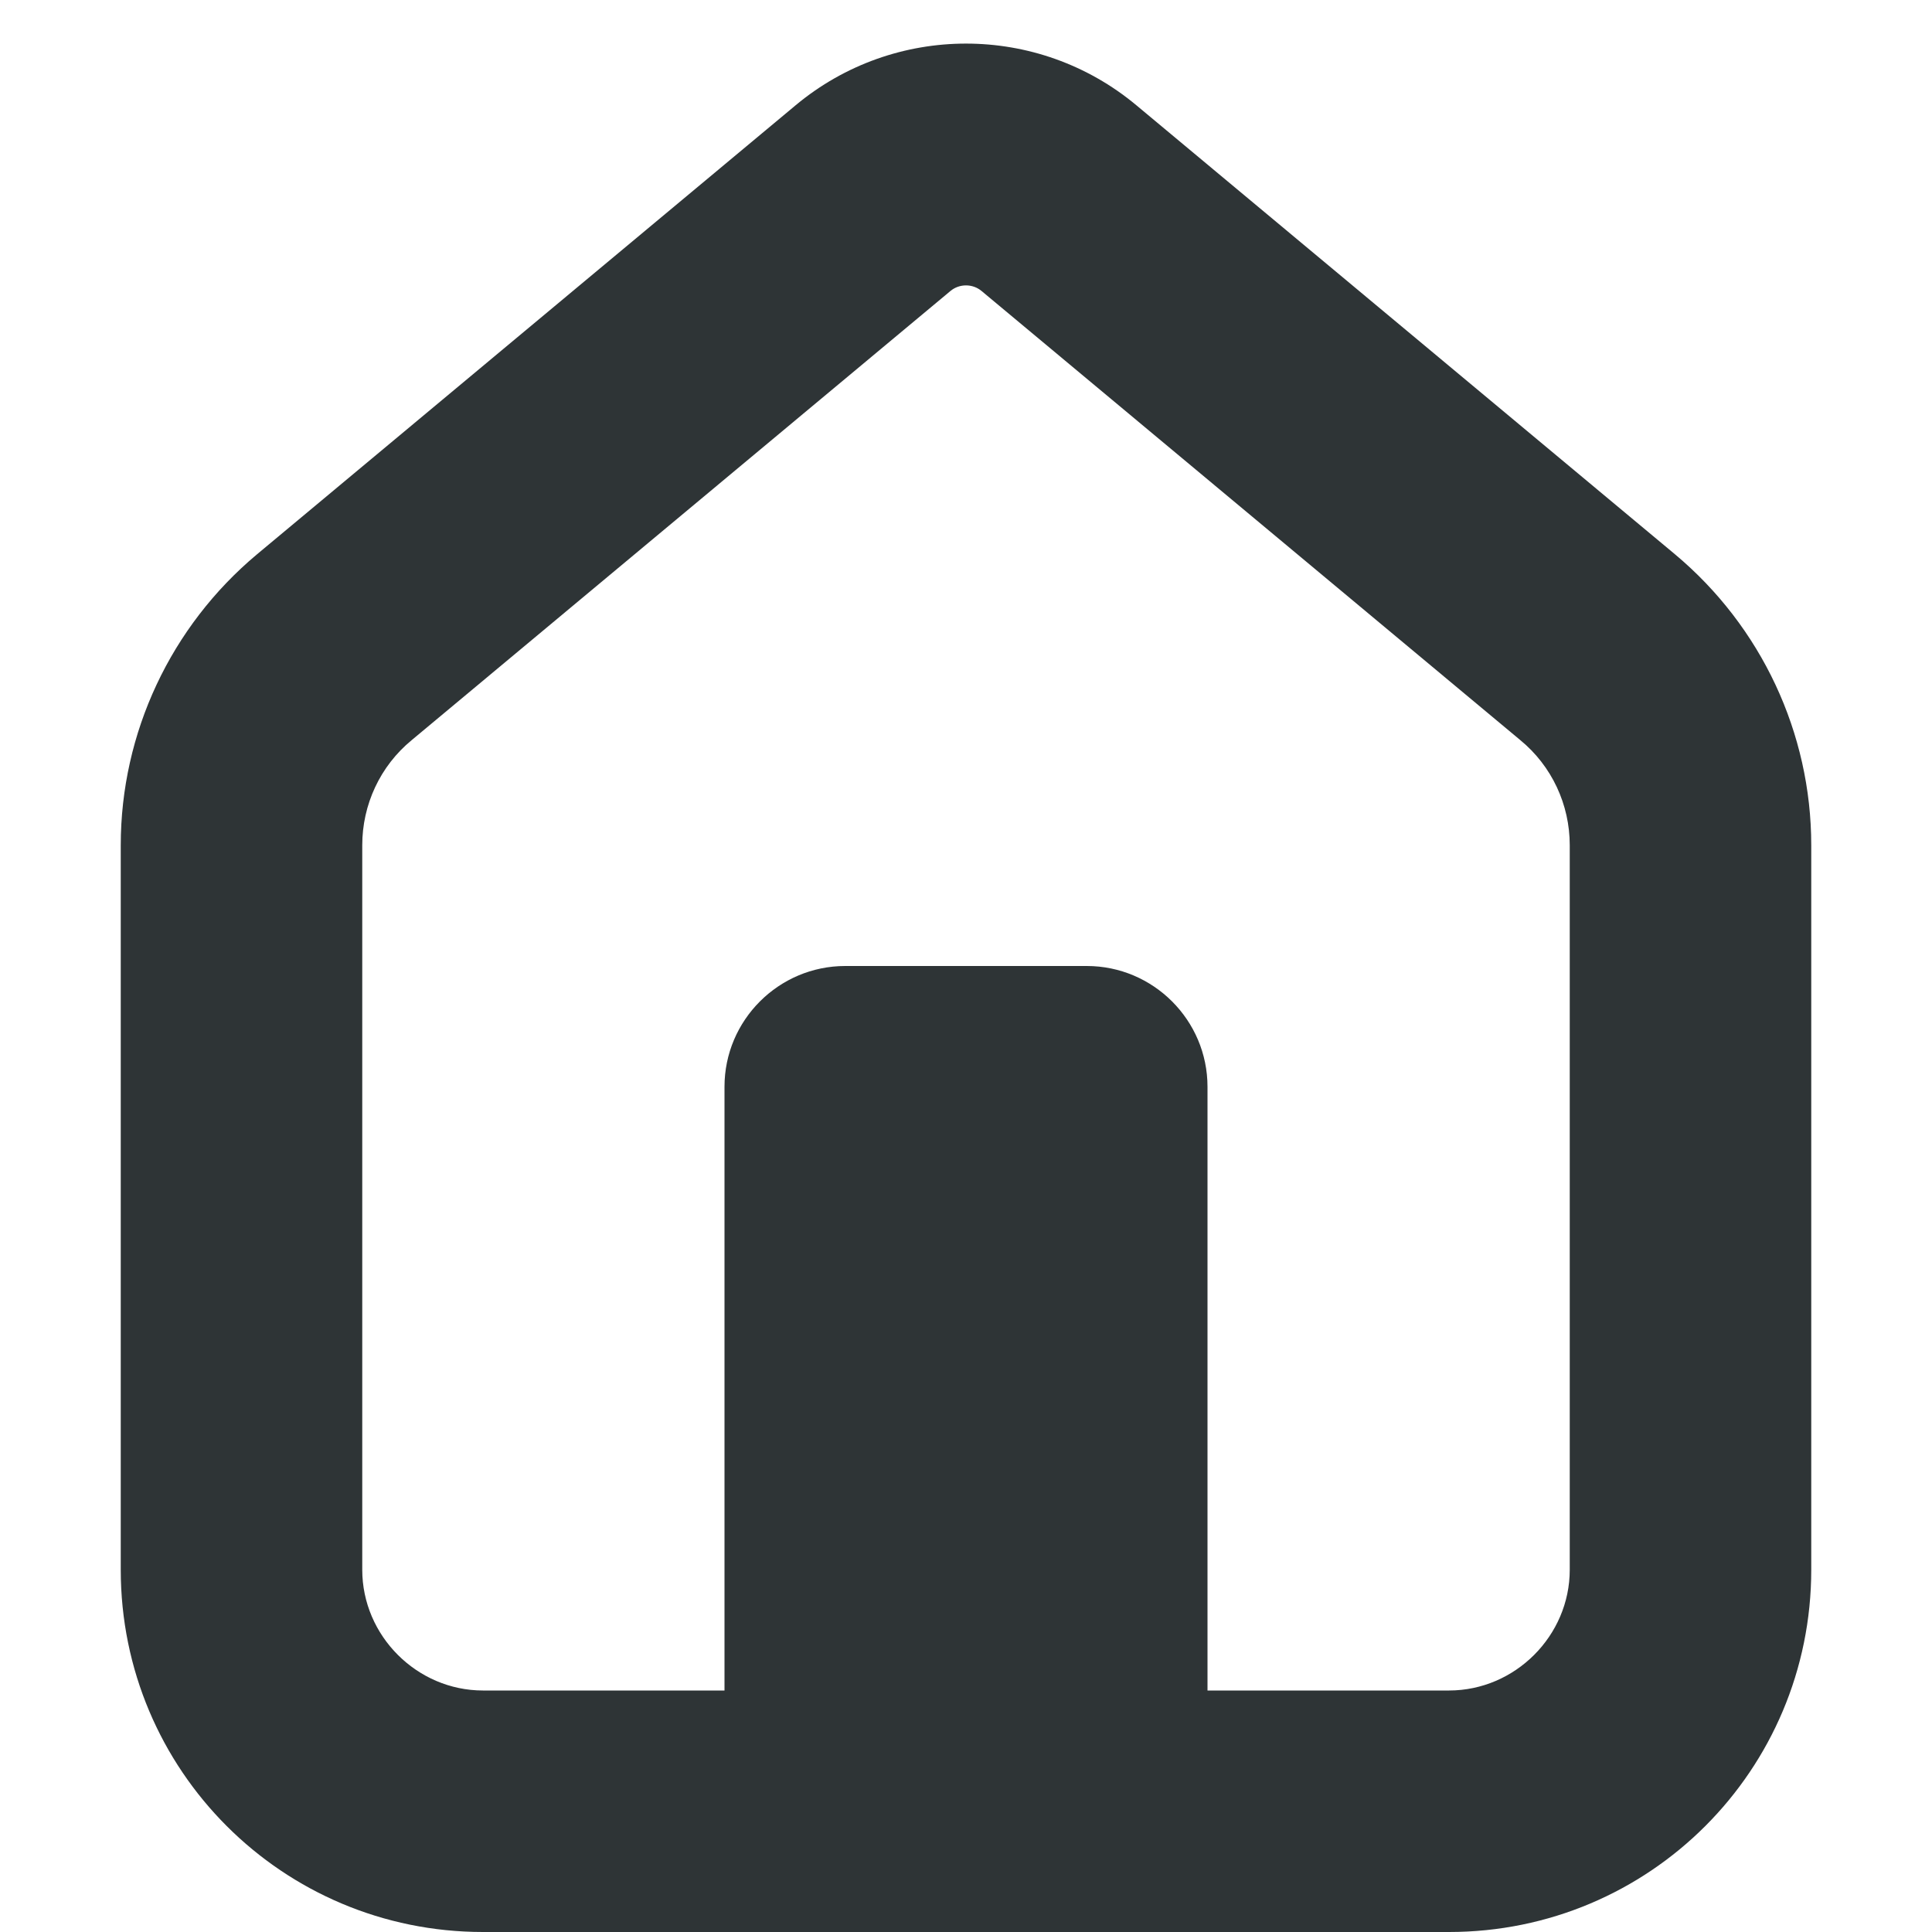
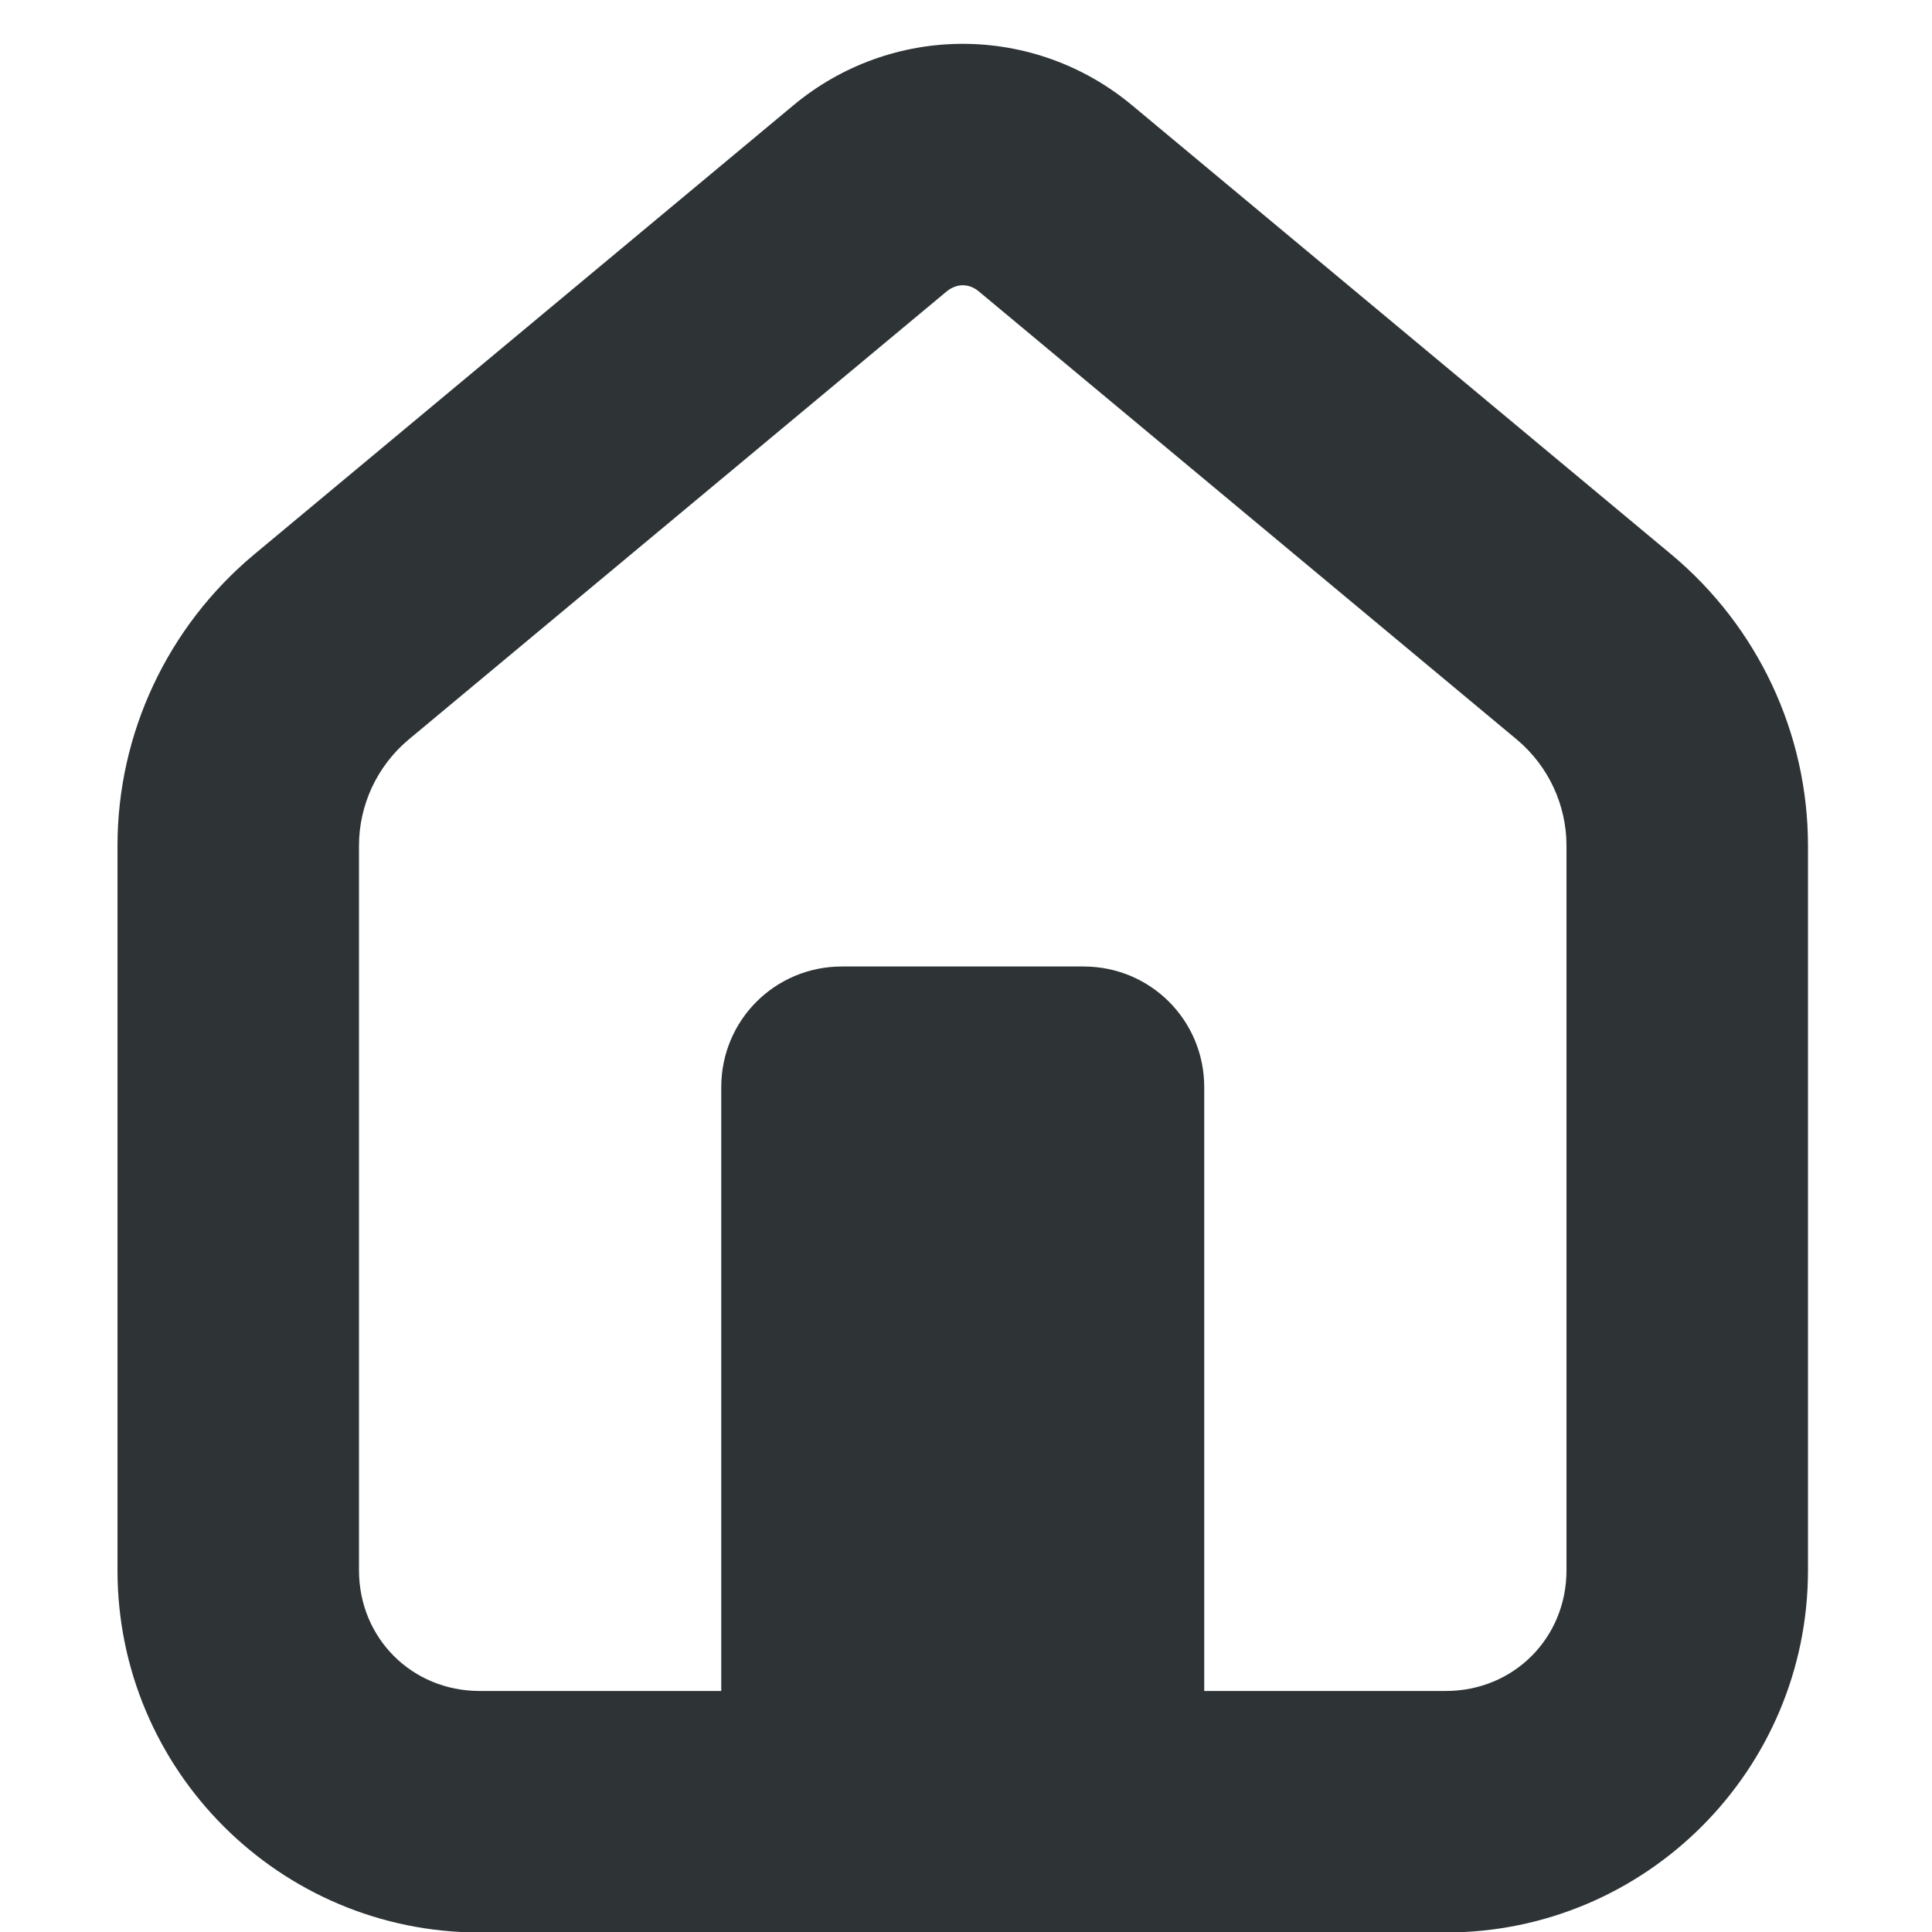
<svg xmlns="http://www.w3.org/2000/svg" height="16px" viewBox="0 0 16 16" width="16px">
-   <g fill="#2e3436">
-     <path d="m 12 16 c 1.66 0 3 -1.34 3 -3 v -6 c 0 -0.93 -0.414 -1.812 -1.129 -2.41 l -4.461 -3.719 c -0.816 -0.68 -2.004 -0.68 -2.82 0 l -4.461 3.719 c -0.715 0.598 -1.129 1.48 -1.129 2.41 v 6 c 0 1.66 1.34 3 3 3 z m -9 -3 v -6 c 0 -0.336 0.148 -0.656 0.41 -0.871 l 4.461 -3.719 c 0.074 -0.062 0.184 -0.062 0.258 0 l 4.461 3.719 c 0.262 0.215 0.41 0.535 0.41 0.871 v 6 c 0 0.547 -0.453 1 -1 1 h -8 c -0.547 0 -1 -0.453 -1 -1 z m 0 0" />
-     <path d="m 7 8 h 2 c 0.551 0 1 0.449 1 1 v 5 c 0 0.551 -0.449 1 -1 1 h -2 c -0.551 0 -1 -0.449 -1 -1 v -5 c 0 -0.551 0.449 -1 1 -1 z m 0 0" />
-   </g>
+   <path d="m 7.973 0.363 c -0.5 0 -1 0.172 -1.406 0.512 l -4.465 3.719 c -0.715 0.598 -1.129 1.48 -1.129 2.41 v 6 c 0 1.656 1.344 3 3 3 h 8 c 1.656 0 3 -1.344 3 -3 v -6 c 0 -0.93 -0.414 -1.812 -1.129 -2.41 l -4.465 -3.719 c -0.406 -0.34 -0.906 -0.512 -1.406 -0.512 z m -0.016 2 c 0.051 -0.004 0.102 0.012 0.145 0.047 l 4.465 3.719 c 0.258 0.219 0.406 0.539 0.406 0.875 v 6 c 0 0.562 -0.438 1 -1 1 h -2 v -5 c 0 -0.555 -0.445 -1 -1 -1 h -2 c -0.555 0 -1 0.445 -1 1 v 5 h -2 c -0.562 0 -1 -0.438 -1 -1 v -6 c 0 -0.336 0.148 -0.656 0.406 -0.875 l 4.465 -3.719 c 0.035 -0.027 0.074 -0.043 0.113 -0.047 z m 0 0" fill="#2e3436" />
</svg>
